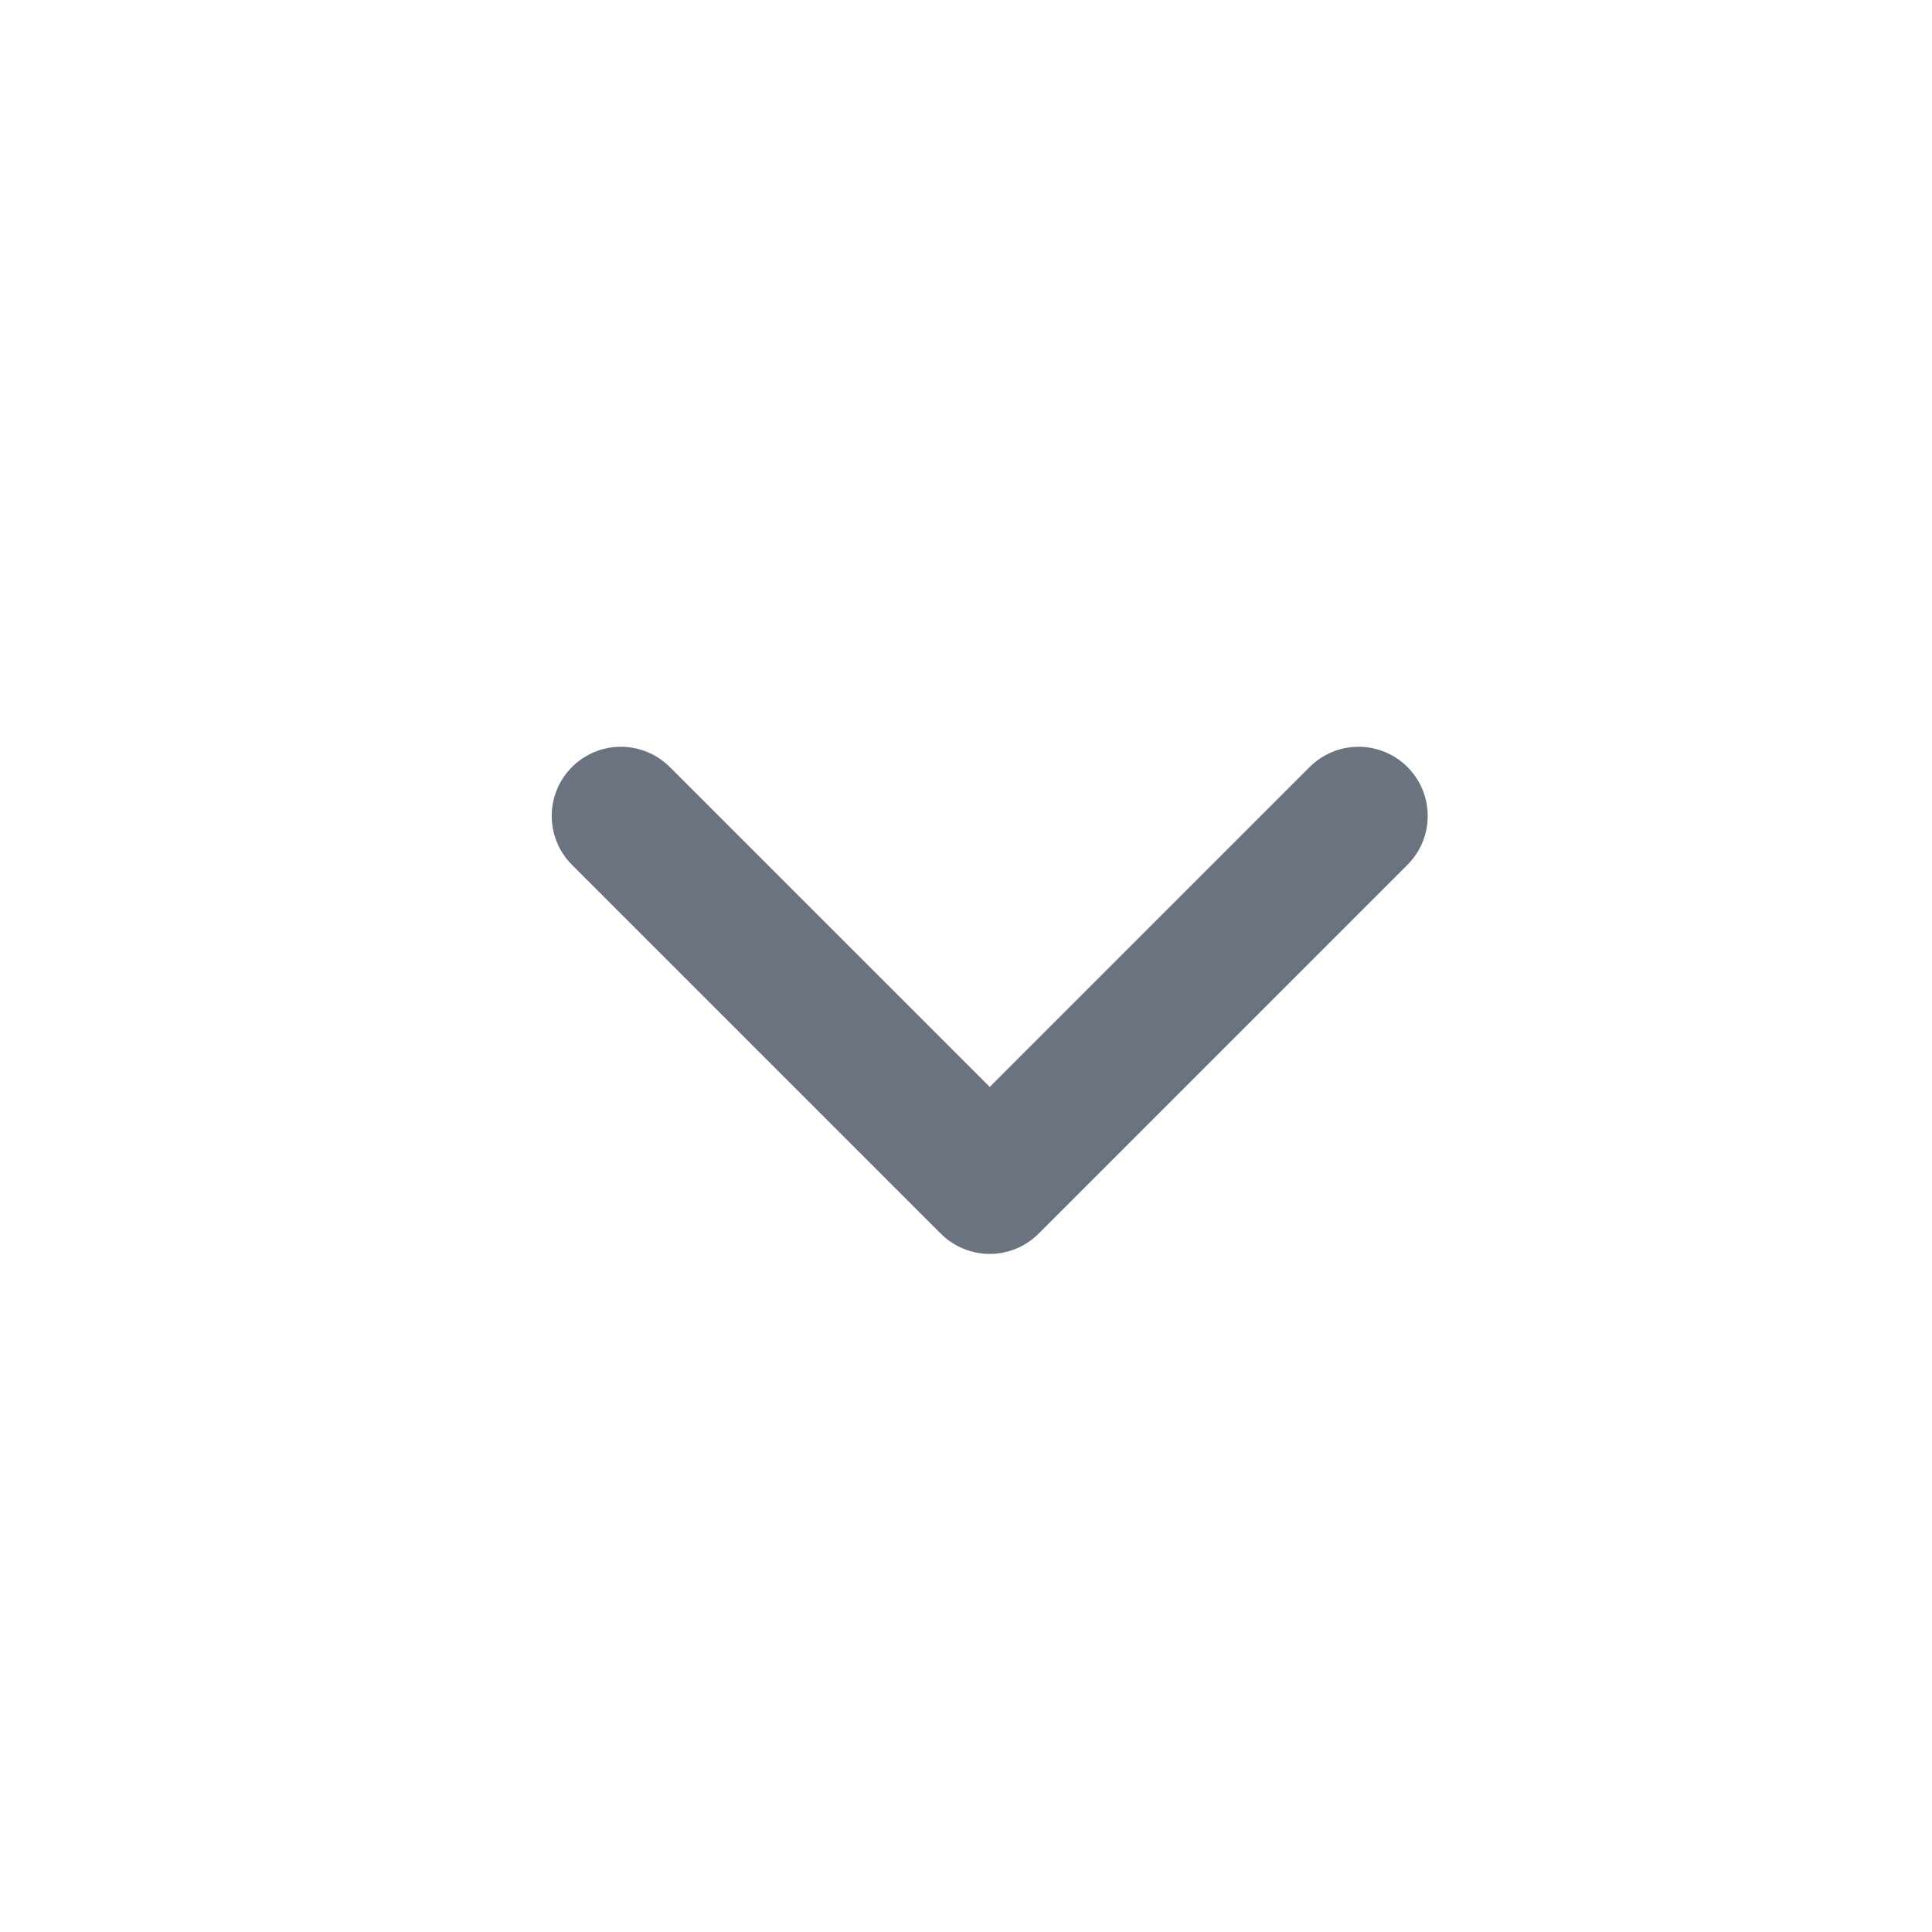
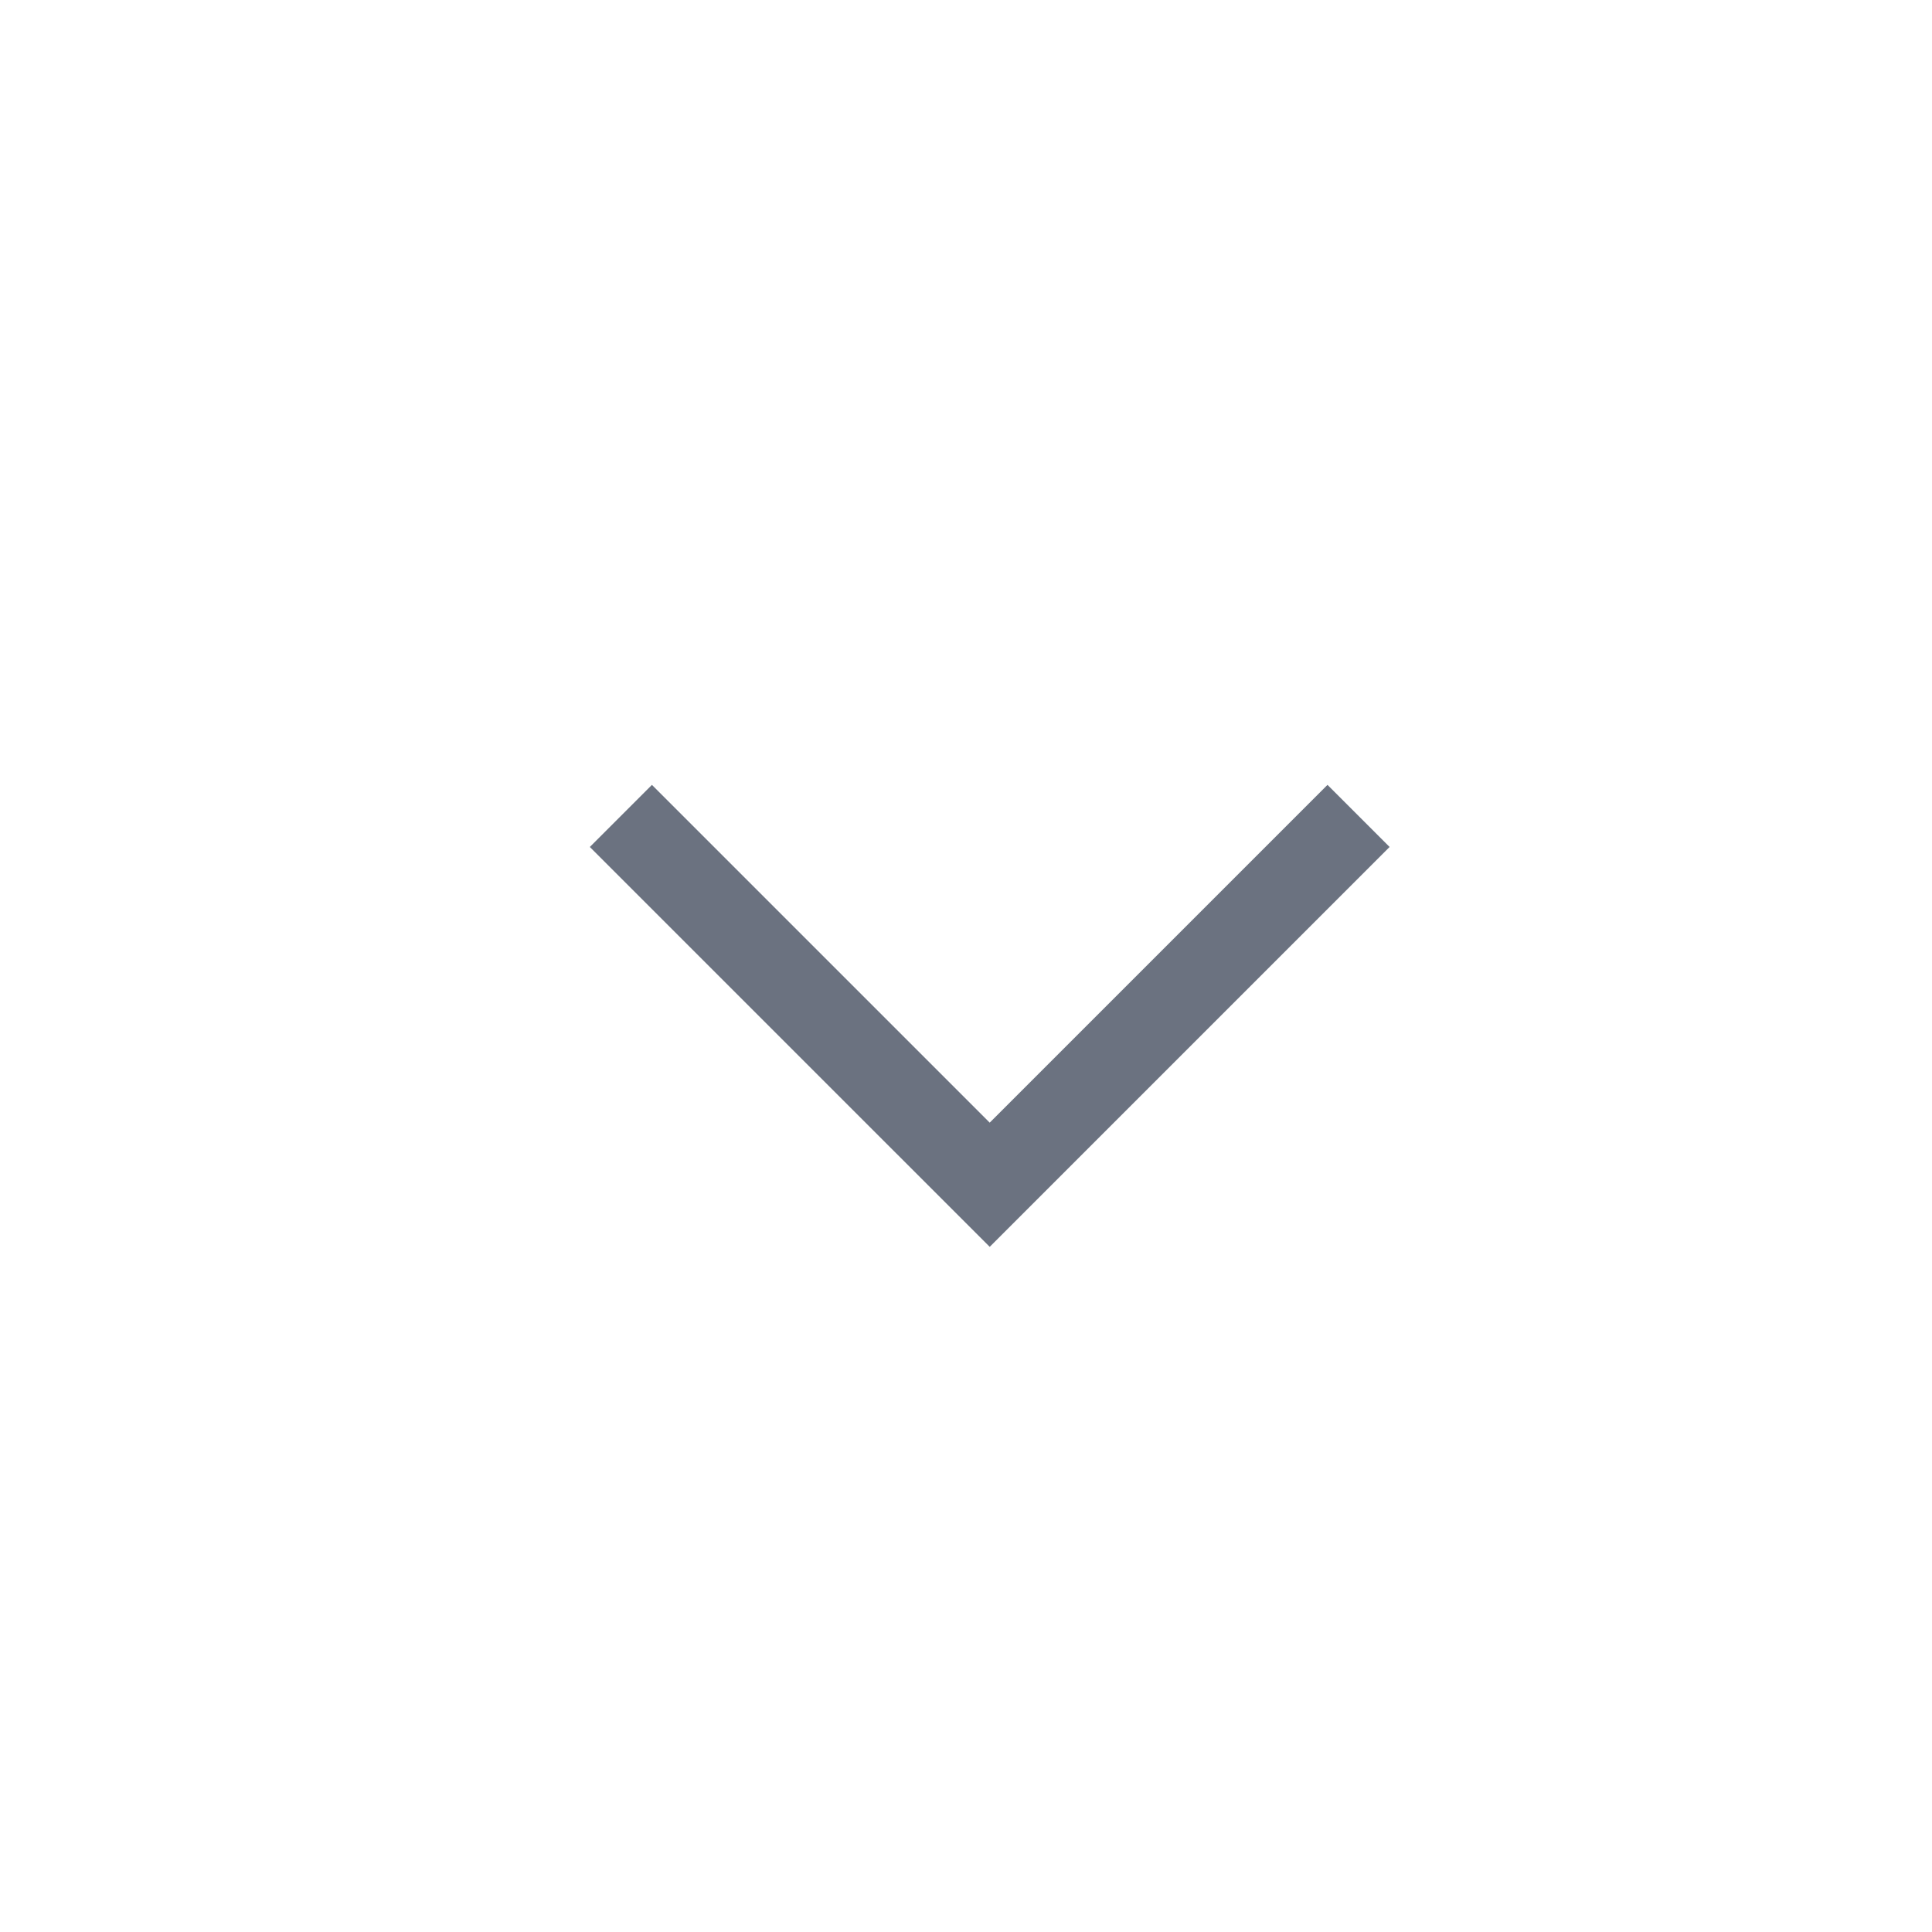
<svg xmlns="http://www.w3.org/2000/svg" width="22" height="22" viewBox="0 0 22 22" fill="none">
-   <path d="M7.07 9.291L11.27 13.491L15.47 9.291" stroke="#6B7280" stroke-width="1.575" stroke-linecap="round" stroke-linejoin="round" />
+   <path d="M7.07 9.291L11.27 13.491L15.47 9.291" stroke="#6B7280" strokeWidth="1.575" strokeLinecap="round" strokeLinejoin="round" />
</svg>
